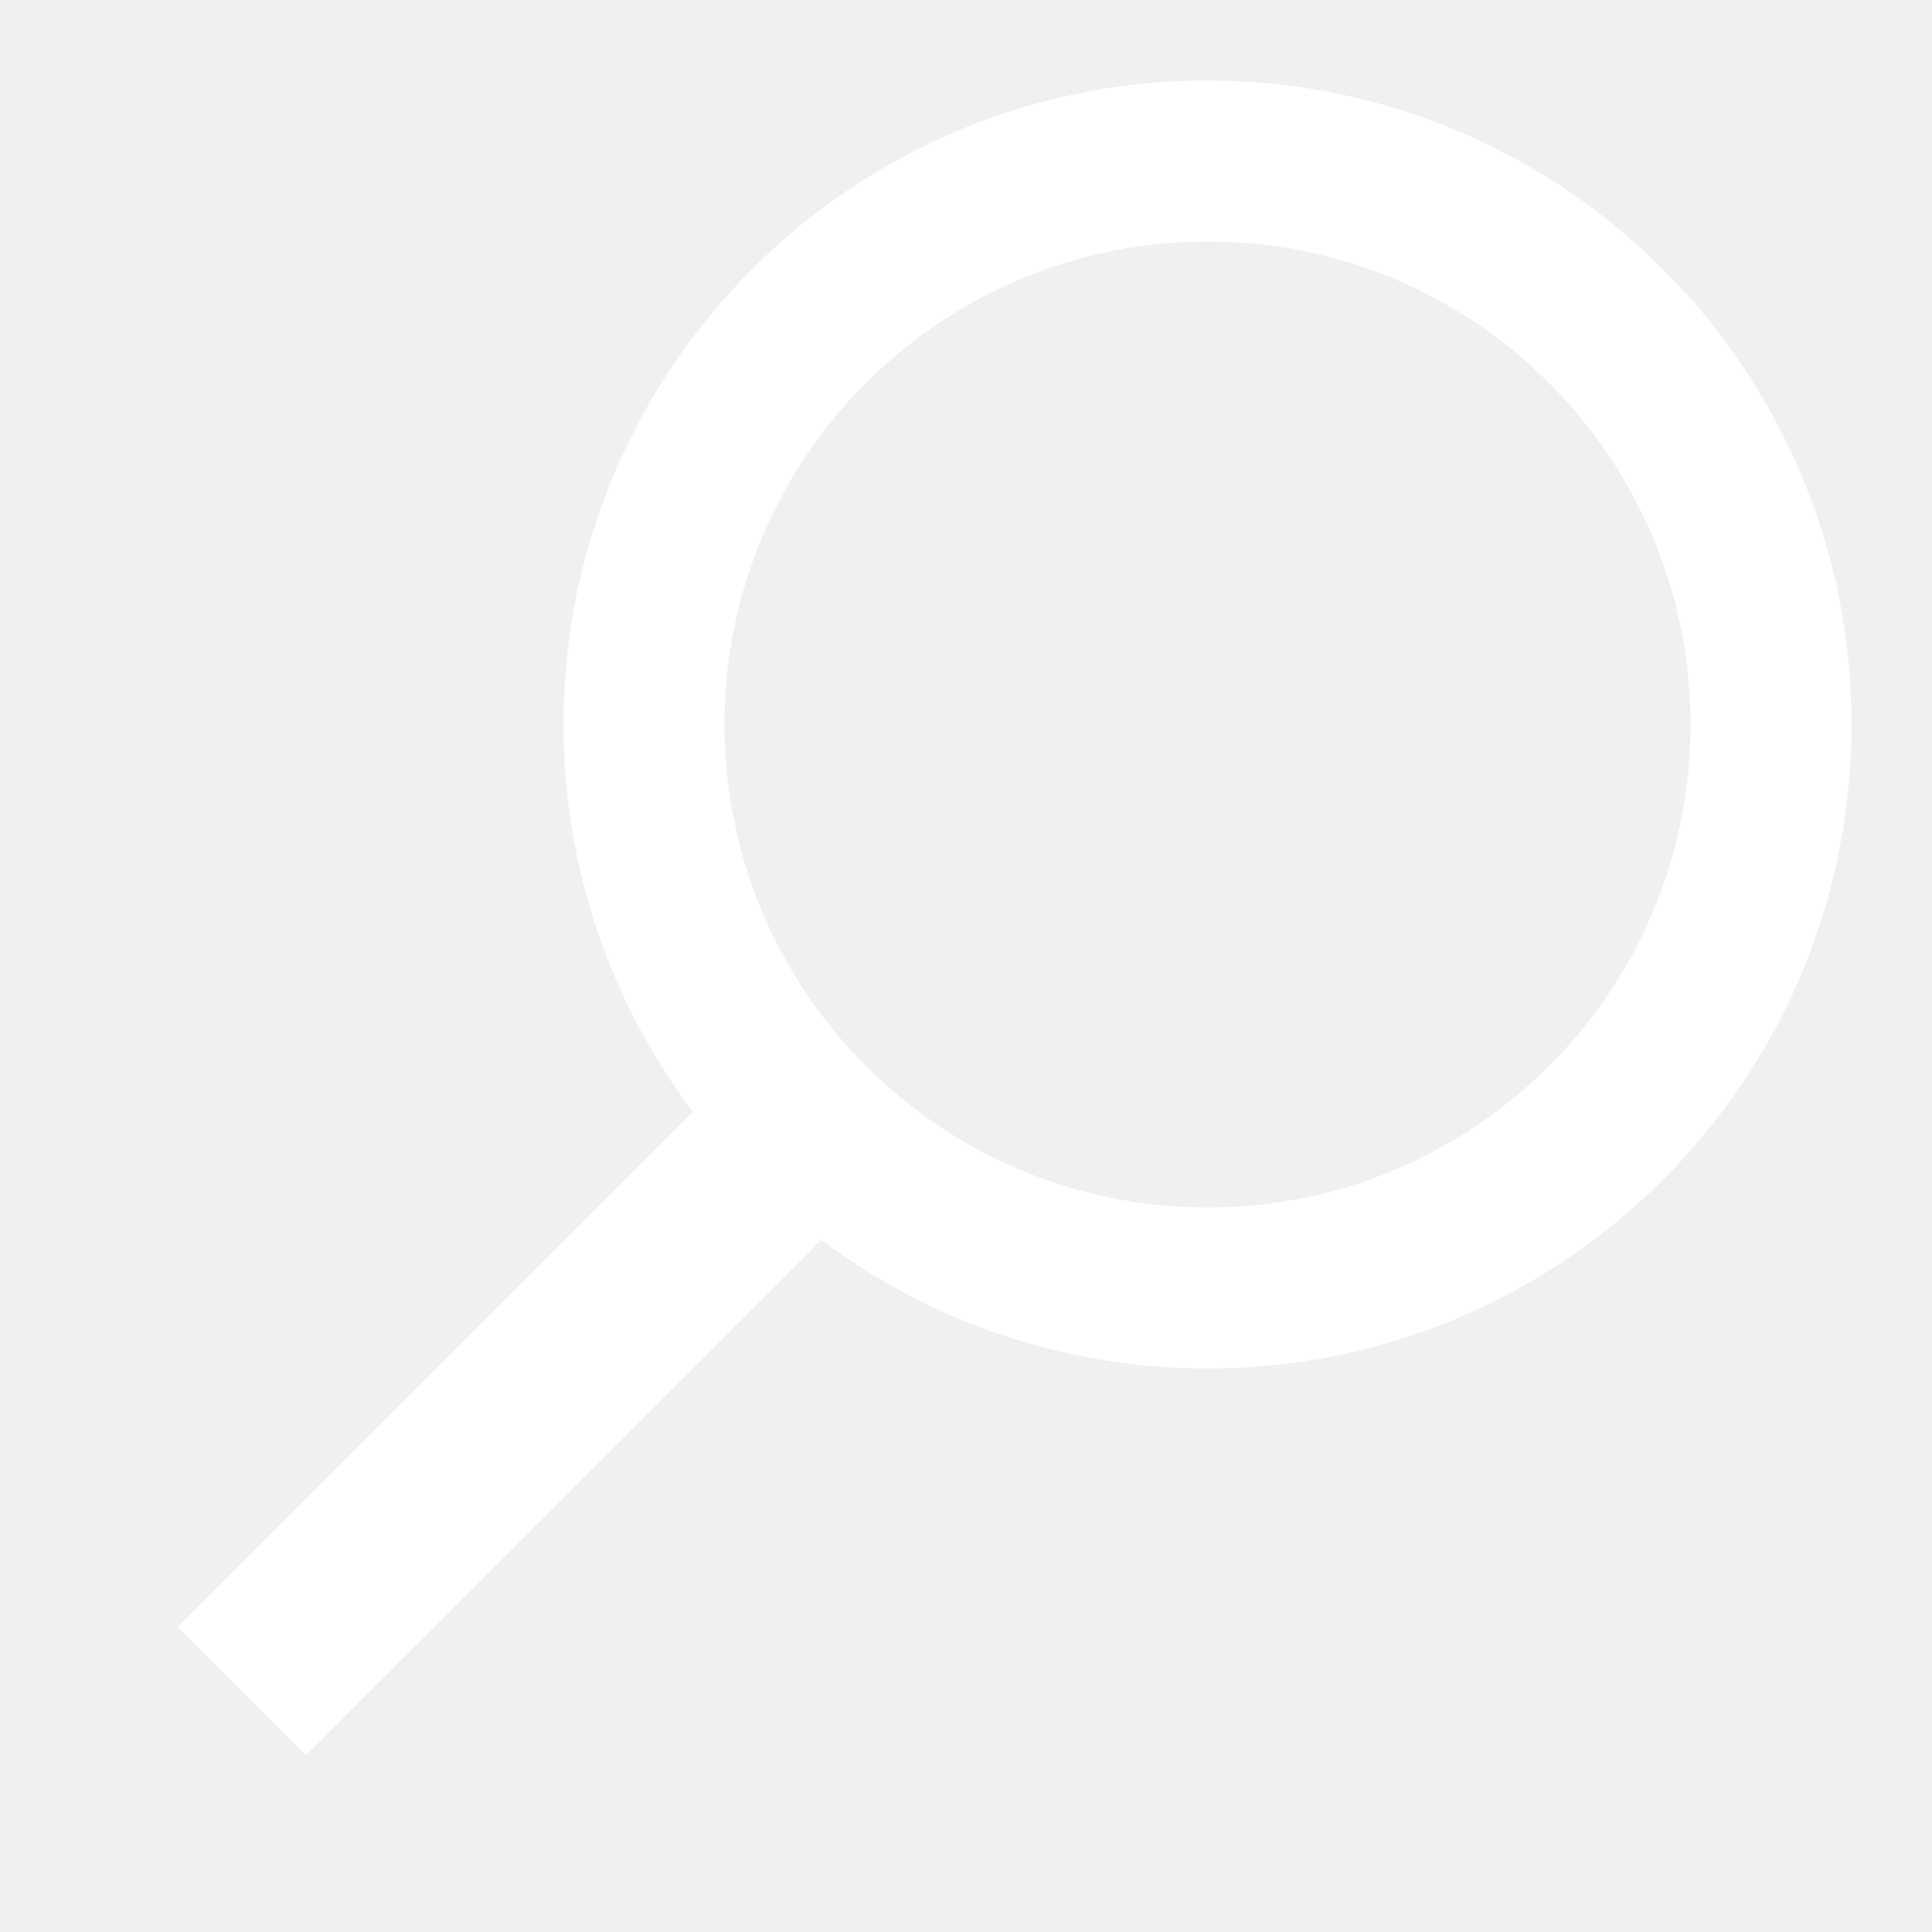
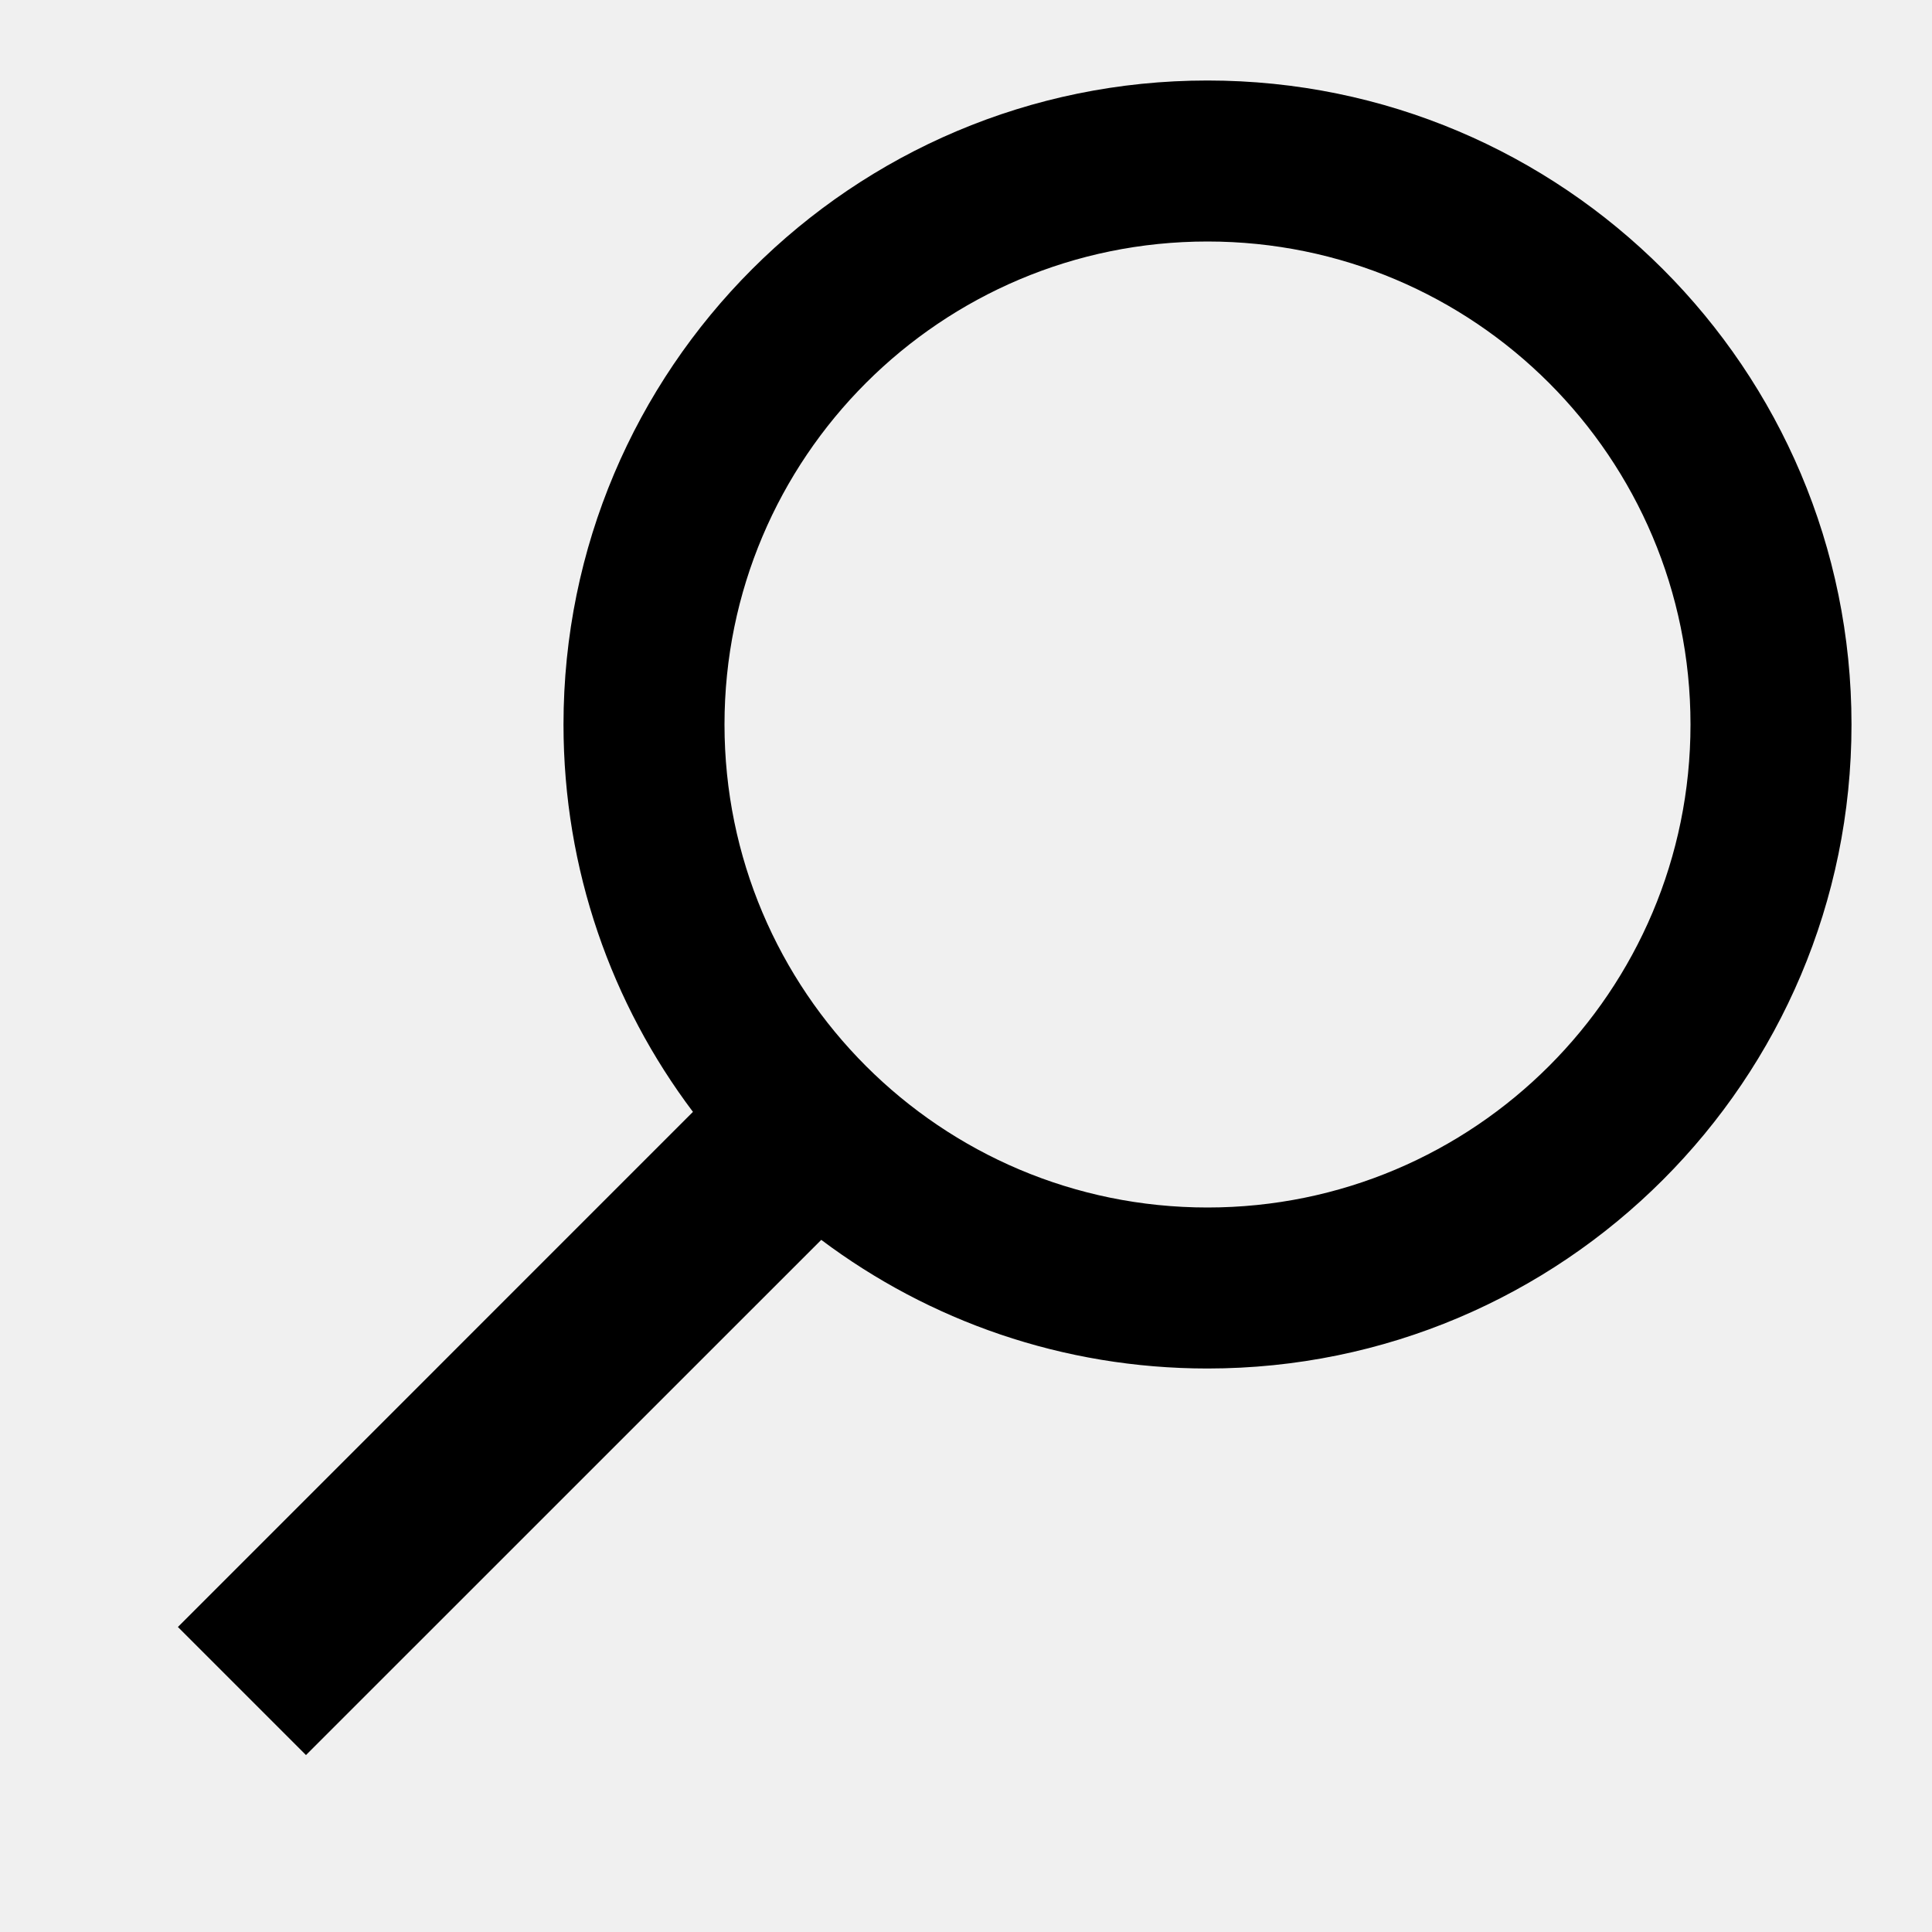
<svg xmlns="http://www.w3.org/2000/svg" width="24px" height="24px" viewBox="0 0 24 24" version="1.1">
  <g id="UI/Navigation/search" stroke="none" stroke-width="1" fill="none" fill-rule="evenodd">
    <rect id="Bounding-box" x="0" y="0" width="24" height="24" />
-     <path d="M15,1 C19.418,1 23,4.582 23,9 C23,13.418 19.418,17 15,17 C13.2,17 11.539,16.406 10.202,15.402 L3.801,21.802 L2.21,20.211 L8.608,13.812 C7.599,12.473 7,10.806 7,9 C7,4.582 10.582,1 15,1 Z M15,3 C11.686,3 9,5.686 9,9 C9,12.314 11.686,15 15,15 C18.314,15 21,12.314 21,9 C21,5.686 18.314,3 15,3 Z" id="Color" fill="#ffffff" />
+     <path d="M15,1 C19.418,1 23,4.582 23,9 C23,13.418 19.418,17 15,17 C13.2,17 11.539,16.406 10.202,15.402 L3.801,21.802 L2.21,20.211 L8.608,13.812 C7.599,12.473 7,10.806 7,9 C7,4.582 10.582,1 15,1 Z M15,3 C11.686,3 9,5.686 9,9 C9,12.314 11.686,15 15,15 C18.314,15 21,12.314 21,9 C21,5.686 18.314,3 15,3 Z" id="Color" fill="#000000" />
  </g>
</svg>
